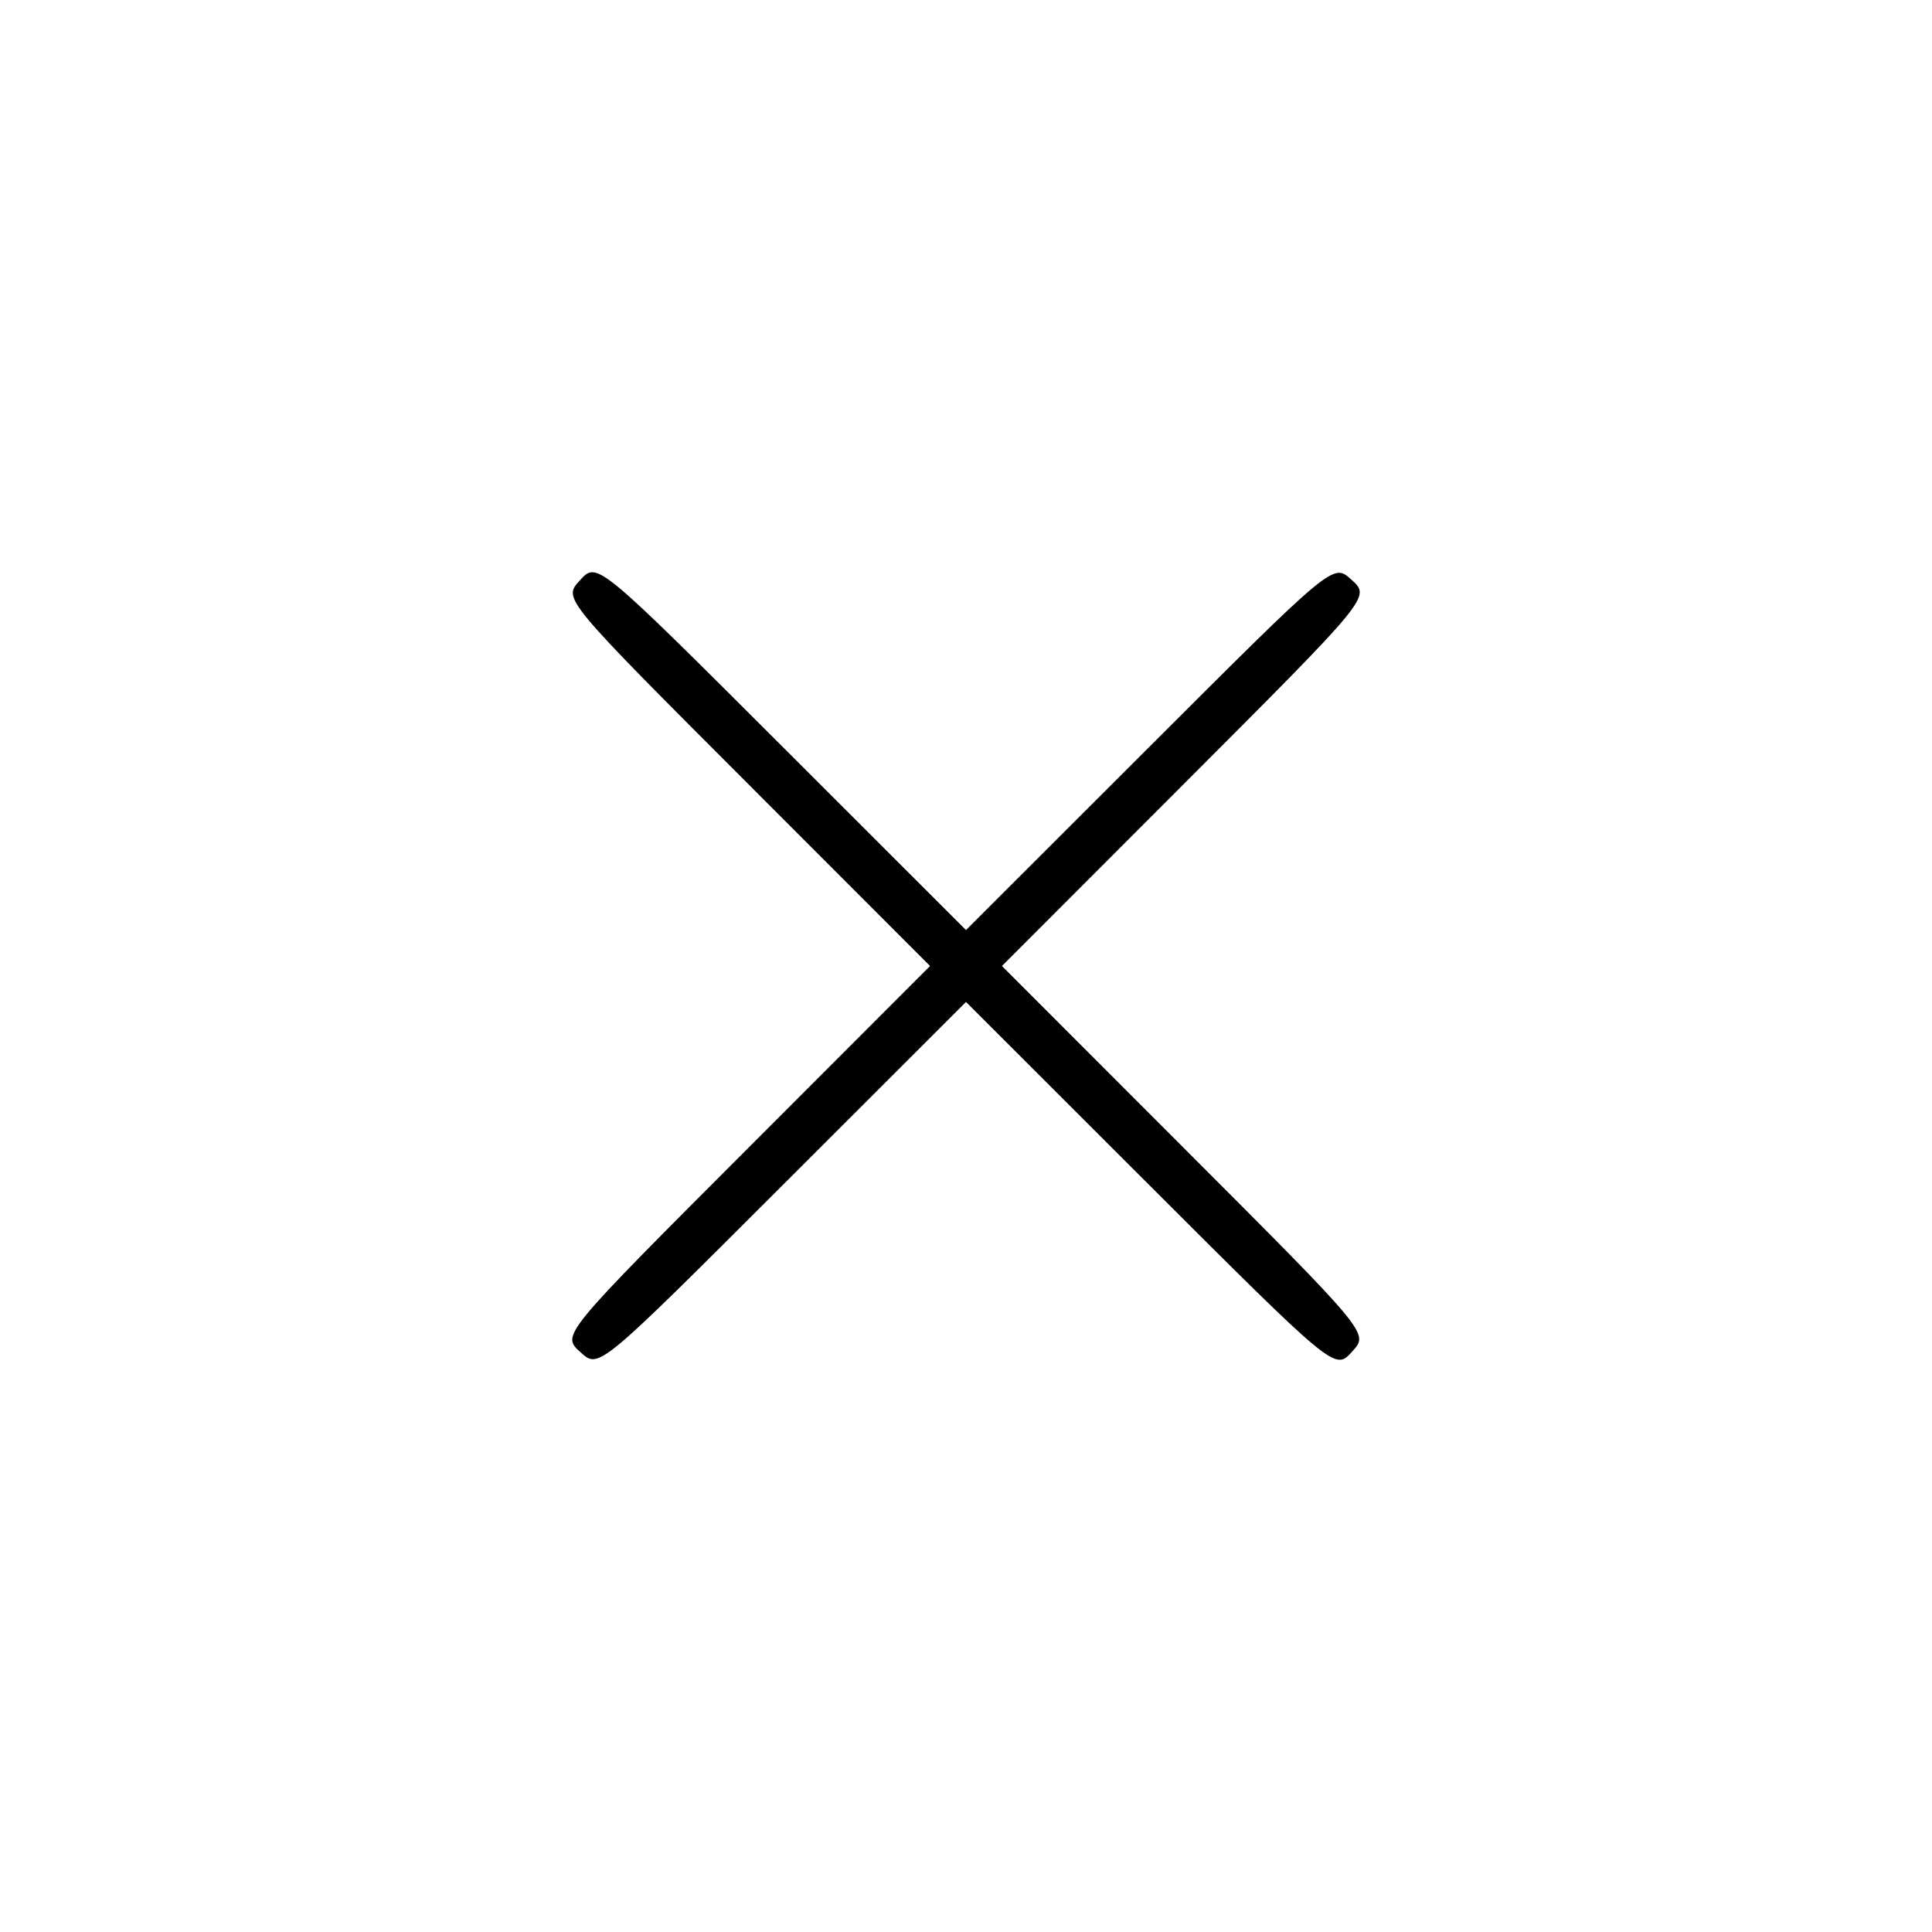
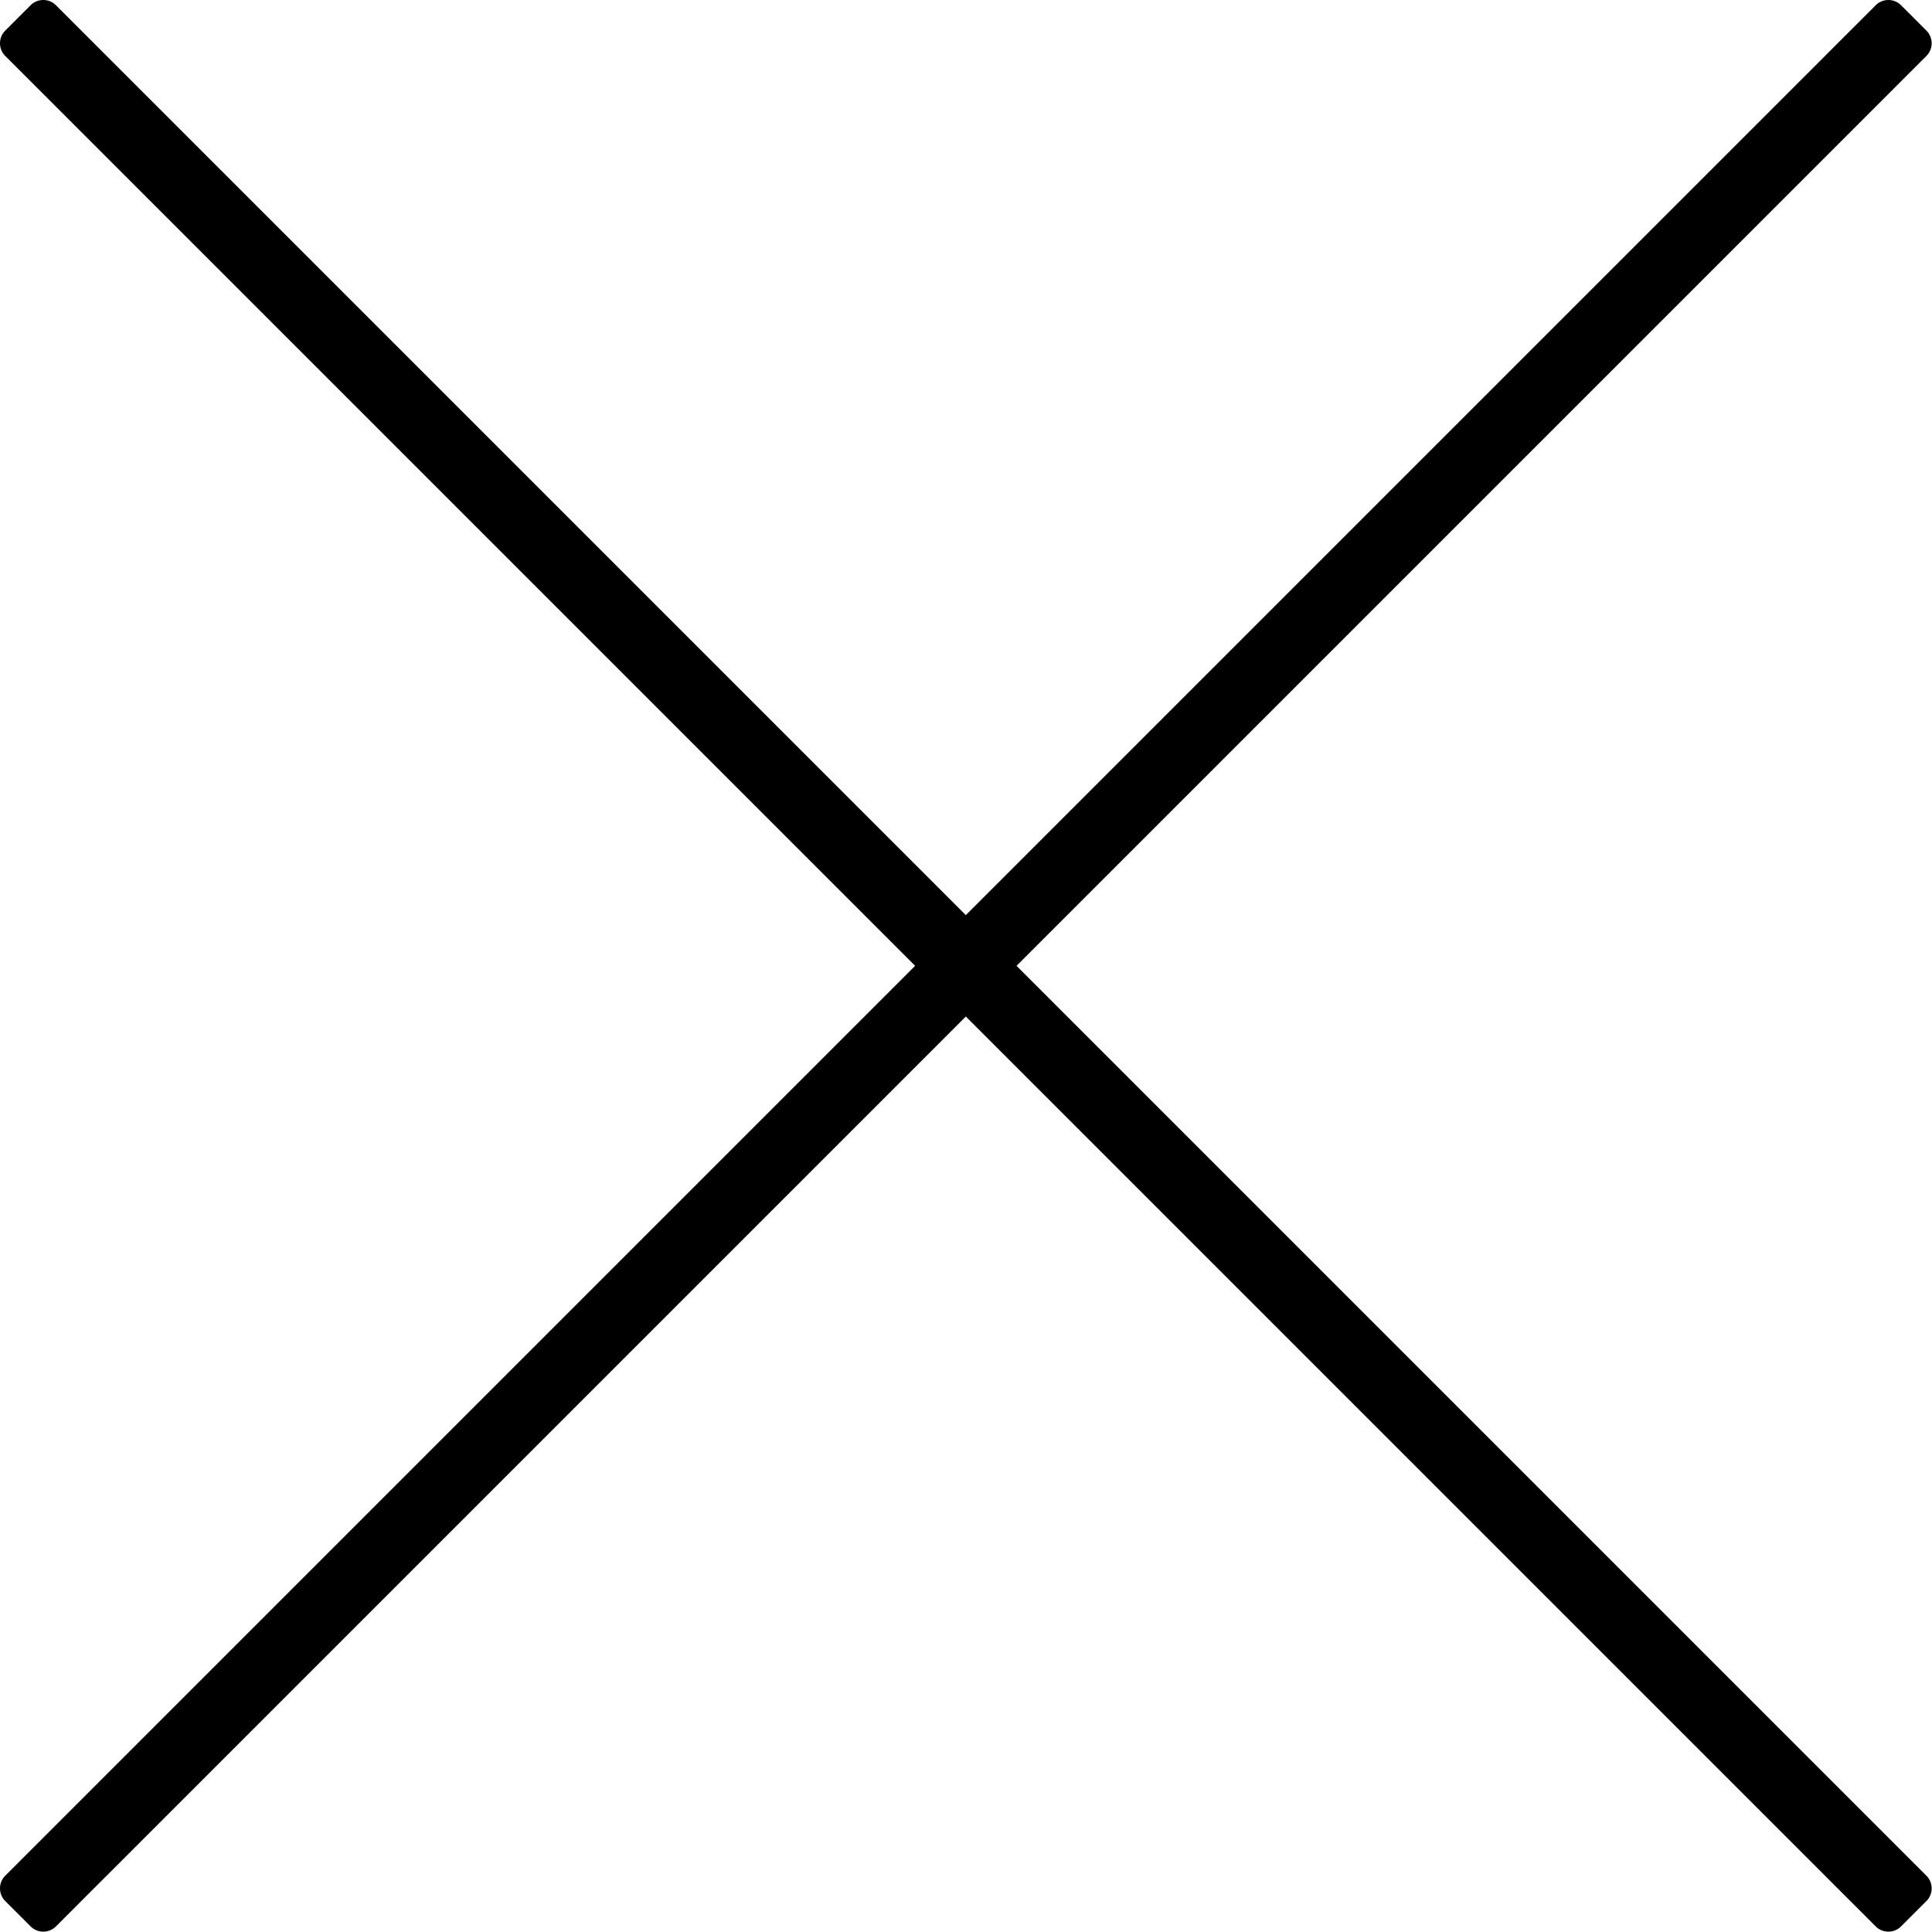
- <svg xmlns="http://www.w3.org/2000/svg" id="svg" width="400" height="400" viewBox="0, 0, 400,400">
-   <g id="svgg">
-     <path id="path0" d="M120.043 120.179 C 116.572 124.014,116.280 123.661,155.653 163.067 L 192.556 200.000 155.653 236.933 C 116.059 276.560,116.215 276.370,120.179 279.957 C 124.014 283.428,123.661 283.720,163.067 244.347 L 200.000 207.444 236.933 244.347 C 276.560 283.941,276.370 283.785,279.957 279.821 C 283.428 275.986,283.720 276.339,244.347 236.933 L 207.444 200.000 244.347 163.067 C 283.941 123.440,283.785 123.630,279.821 120.043 C 275.986 116.572,276.339 116.280,236.933 155.653 L 200.000 192.556 163.067 155.653 C 123.440 116.059,123.630 116.215,120.043 120.179 " stroke="none" fill="#000000" fill-rule="evenodd" />
+ <svg xmlns="http://www.w3.org/2000/svg" width="100%" height="100%" viewBox="0 0 3826 3826" version="1.1" xml:space="preserve" style="fill-rule:evenodd;clip-rule:evenodd;stroke-linejoin:round;stroke-miterlimit:2;">
+   <g id="close">
+     <path d="M3739.82,0.001l0.213,0.002l0.213,0.003l0.213,0.004l0.213,0.006l0.213,0.007l0.212,0.008l0.213,0.01l0.213,0.01l0.213,0.012l0.212,0.014l0.213,0.014l0.212,0.016l0.213,0.017l0.212,0.019l0.212,0.019l0.212,0.021l0.212,0.022l0.212,0.024l0.212,0.025l0.212,0.026l0.211,0.027l0.212,0.028l0.211,0.03l0.211,0.031l0.211,0.033l0.211,0.033l0.21,0.035l0.211,0.036l0.21,0.038l0.21,0.038l0.21,0.04l0.21,0.042l0.209,0.042l0.21,0.044l0.209,0.045l0.209,0.046l0.208,0.048l0.209,0.049l0.208,0.05l0.208,0.051l0.207,0.053l0.208,0.053l0.207,0.056l0.207,0.056l0.206,0.058l0.206,0.059l0.206,0.06l0.206,0.062l0.205,0.062l0.206,0.064l0.204,0.066l0.205,0.066l0.204,0.068l0.204,0.069l0.203,0.071l0.203,0.071l0.203,0.073l0.202,0.074l0.202,0.076l0.202,0.077l0.201,0.078l0.201,0.079l0.201,0.08l0.2,0.082l0.2,0.083l0.199,0.085l0.199,0.085l0.198,0.087l0.198,0.088l0.198,0.09l0.197,0.09l0.197,0.092l0.196,0.093l0.196,0.095l0.195,0.096l0.195,0.097l0.194,0.098l0.194,0.1l0.194,0.1l0.193,0.102l0.192,0.104l0.192,0.104l0.191,0.106l0.191,0.108l0.191,0.108l0.19,0.11l0.189,0.111l0.189,0.112l0.188,0.113l0.188,0.115l0.187,0.116l0.186,0.118l0.186,0.118l0.185,0.12l0.185,0.121l0.184,0.122l0.184,0.124l0.183,0.125l0.182,0.126l0.182,0.128l0.181,0.128l0.181,0.13l0.18,0.132l0.179,0.132l0.178,0.134l0.178,0.135l0.178,0.136l0.176,0.138l0.176,0.139l0.175,0.14l0.175,0.141l0.174,0.143l0.173,0.144l0.172,0.145l0.172,0.147l0.171,0.148l0.17,0.149l0.17,0.15l0.169,0.151l0.168,0.153l0.167,0.154l0.167,0.156l0.166,0.156l0.165,0.158l0.164,0.159l0.164,0.161l0.162,0.161l50.199,50.199l0.161,0.163l0.161,0.163l0.159,0.165l0.158,0.165l0.157,0.165l0.155,0.167l0.154,0.167l0.153,0.168l0.151,0.169l0.151,0.17l0.149,0.17l0.147,0.171l0.147,0.172l0.145,0.172l0.144,0.174l0.143,0.173l0.141,0.175l0.14,0.175l0.139,0.176l0.138,0.177l0.136,0.177l0.135,0.178l0.134,0.178l0.133,0.18l0.131,0.179l0.13,0.181l0.129,0.181l0.127,0.182l0.126,0.182l0.125,0.183l0.124,0.184l0.122,0.184l0.121,0.185l0.12,0.185l0.119,0.186l0.117,0.187l0.116,0.187l0.115,0.187l0.113,0.189l0.113,0.188l0.111,0.19l0.109,0.189l0.109,0.191l0.107,0.191l0.106,0.191l0.104,0.192l0.104,0.193l0.102,0.192l0.101,0.194l0.099,0.194l0.099,0.194l0.097,0.195l0.095,0.195l0.095,0.196l0.093,0.197l0.092,0.196l0.091,0.197l0.089,0.198l0.088,0.198l0.087,0.199l0.086,0.198l0.084,0.2l0.083,0.199l0.082,0.201l0.08,0.2l0.08,0.201l0.078,0.201l0.076,0.202l0.076,0.202l0.074,0.202l0.073,0.203l0.072,0.203l0.07,0.204l0.069,0.203l0.068,0.204l0.067,0.205l0.065,0.205l0.064,0.205l0.063,0.205l0.061,0.206l0.06,0.206l0.059,0.206l0.058,0.207l0.057,0.207l0.055,0.207l0.054,0.207l0.052,0.208l0.052,0.208l0.05,0.208l0.049,0.208l0.047,0.209l0.046,0.209l0.045,0.209l0.044,0.209l0.043,0.209l0.041,0.21l0.04,0.21l0.039,0.21l0.037,0.21l0.036,0.211l0.035,0.21l0.034,0.211l0.032,0.211l0.031,0.211l0.03,0.212l0.028,0.211l0.028,0.212l0.026,0.211l0.024,0.212l0.024,0.212l0.022,0.212l0.021,0.212l0.02,0.212l0.018,0.213l0.017,0.212l0.016,0.212l0.015,0.213l0.013,0.213l0.012,0.212l0.011,0.213l0.009,0.213l0.008,0.213l0.007,0.213l0.006,0.212l0.005,0.213l0.003,0.213l0.002,0.213l0,0.213l0,0.213l-0.002,0.213l-0.003,0.213l-0.005,0.213l-0.006,0.213l-0.007,0.213l-0.008,0.213l-0.009,0.212l-0.011,0.213l-0.012,0.213l-0.013,0.212l-0.015,0.213l-0.016,0.212l-0.017,0.213l-0.018,0.212l-0.02,0.212l-0.021,0.213l-0.022,0.212l-0.024,0.211l-0.024,0.212l-0.026,0.212l-0.028,0.211l-0.028,0.212l-0.03,0.211l-0.031,0.211l-0.032,0.211l-0.034,0.211l-0.035,0.211l-0.036,0.21l-0.037,0.21l-0.039,0.21l-0.04,0.21l-0.041,0.21l-0.043,0.21l-0.044,0.209l-0.045,0.209l-0.046,0.209l-0.047,0.208l-0.049,0.209l-0.05,0.208l-0.052,0.208l-0.052,0.207l-0.054,0.208l-0.055,0.207l-0.057,0.207l-0.058,0.206l-0.059,0.207l-0.06,0.206l-0.061,0.205l-0.063,0.206l-0.064,0.205l-0.065,0.205l-0.067,0.204l-0.068,0.204l-0.069,0.204l-0.07,0.203l-0.072,0.203l-0.073,0.203l-0.074,0.203l-0.076,0.202l-0.076,0.201l-0.078,0.201l-0.08,0.201l-0.08,0.201l-0.082,0.2l-0.083,0.2l-0.084,0.199l-0.086,0.199l-0.087,0.198l-0.088,0.198l-0.089,0.198l-0.091,0.197l-0.092,0.197l-0.093,0.196l-0.095,0.196l-0.095,0.195l-0.097,0.195l-0.099,0.195l-0.099,0.194l-0.101,0.193l-0.102,0.193l-0.104,0.192l-0.104,0.192l-0.106,0.192l-0.107,0.191l-0.109,0.19l-0.109,0.19l-0.111,0.189l-0.113,0.189l-0.113,0.188l-0.115,0.188l-0.116,0.187l-0.117,0.186l-0.119,0.186l-0.12,0.186l-0.121,0.184l-0.122,0.185l-0.124,0.183l-0.125,0.183l-0.126,0.183l-0.127,0.181l-0.129,0.181l-0.13,0.181l-0.131,0.18l-0.133,0.179l-0.134,0.179l-0.135,0.178l-0.136,0.177l-0.138,0.176l-0.139,0.176l-0.14,0.176l-0.141,0.174l-0.143,0.174l-0.144,0.173l-0.145,0.173l-0.147,0.171l-0.147,0.171l-0.149,0.171l-0.151,0.169l-0.151,0.169l-0.153,0.168l-0.154,0.167l-0.155,0.167l-0.157,0.166l-0.158,0.165l-0.159,0.164l-0.161,0.164l-0.161,0.162l-3704.12,3704.12l-0.162,0.161l-0.164,0.161l-0.164,0.159l-0.165,0.158l-0.166,0.157l-0.167,0.155l-0.167,0.154l-0.168,0.153l-0.169,0.151l-0.169,0.151l-0.171,0.149l-0.171,0.147l-0.171,0.147l-0.173,0.145l-0.173,0.144l-0.174,0.143l-0.174,0.141l-0.176,0.14l-0.176,0.139l-0.176,0.138l-0.177,0.136l-0.178,0.135l-0.179,0.134l-0.179,0.133l-0.18,0.131l-0.181,0.13l-0.181,0.129l-0.181,0.127l-0.183,0.126l-0.183,0.125l-0.183,0.124l-0.185,0.122l-0.184,0.121l-0.186,0.12l-0.186,0.119l-0.186,0.117l-0.187,0.116l-0.188,0.115l-0.188,0.113l-0.189,0.113l-0.189,0.111l-0.19,0.109l-0.19,0.109l-0.191,0.107l-0.192,0.106l-0.192,0.104l-0.192,0.104l-0.193,0.102l-0.193,0.101l-0.194,0.099l-0.195,0.099l-0.195,0.097l-0.195,0.095l-0.196,0.095l-0.196,0.093l-0.197,0.092l-0.197,0.091l-0.198,0.089l-0.198,0.088l-0.198,0.087l-0.199,0.086l-0.199,0.084l-0.2,0.083l-0.2,0.082l-0.201,0.08l-0.201,0.08l-0.201,0.078l-0.201,0.076l-0.202,0.076l-0.203,0.074l-0.203,0.073l-0.203,0.072l-0.203,0.07l-0.204,0.069l-0.204,0.068l-0.204,0.067l-0.205,0.065l-0.205,0.064l-0.206,0.063l-0.205,0.061l-0.206,0.06l-0.207,0.059l-0.206,0.058l-0.207,0.057l-0.207,0.055l-0.208,0.054l-0.207,0.052l-0.208,0.052l-0.208,0.05l-0.209,0.049l-0.208,0.047l-0.209,0.046l-0.209,0.045l-0.209,0.044l-0.21,0.043l-0.21,0.041l-0.21,0.04l-0.21,0.039l-0.21,0.037l-0.21,0.036l-0.211,0.035l-0.211,0.034l-0.211,0.032l-0.211,0.031l-0.211,0.03l-0.212,0.028l-0.211,0.028l-0.212,0.026l-0.212,0.024l-0.211,0.024l-0.212,0.022l-0.213,0.021l-0.212,0.02l-0.212,0.018l-0.213,0.017l-0.212,0.016l-0.213,0.015l-0.212,0.013l-0.213,0.012l-0.213,0.011l-0.212,0.009l-0.213,0.008l-0.213,0.007l-0.213,0.006l-0.213,0.005l-0.213,0.003l-0.213,0.002l-0.213,0l-0.213,0l-0.213,-0.002l-0.213,-0.003l-0.213,-0.005l-0.212,-0.006l-0.213,-0.007l-0.213,-0.008l-0.213,-0.009l-0.213,-0.011l-0.212,-0.012l-0.213,-0.013l-0.213,-0.015l-0.212,-0.016l-0.212,-0.017l-0.213,-0.018l-0.212,-0.02l-0.212,-0.021l-0.212,-0.022l-0.212,-0.024l-0.212,-0.024l-0.211,-0.026l-0.212,-0.028l-0.211,-0.028l-0.212,-0.03l-0.211,-0.031l-0.211,-0.032l-0.211,-0.034l-0.21,-0.035l-0.211,-0.036l-0.21,-0.037l-0.21,-0.039l-0.21,-0.04l-0.21,-0.041l-0.209,-0.043l-0.209,-0.044l-0.209,-0.045l-0.209,-0.046l-0.209,-0.047l-0.208,-0.049l-0.208,-0.05l-0.208,-0.052l-0.208,-0.052l-0.207,-0.054l-0.207,-0.055l-0.207,-0.057l-0.207,-0.058l-0.206,-0.059l-0.206,-0.06l-0.206,-0.061l-0.205,-0.063l-0.205,-0.064l-0.205,-0.065l-0.205,-0.067l-0.204,-0.068l-0.203,-0.069l-0.204,-0.07l-0.203,-0.072l-0.203,-0.073l-0.202,-0.074l-0.202,-0.076l-0.202,-0.076l-0.201,-0.078l-0.201,-0.08l-0.2,-0.08l-0.201,-0.082l-0.199,-0.083l-0.2,-0.084l-0.198,-0.086l-0.199,-0.087l-0.198,-0.088l-0.198,-0.089l-0.197,-0.091l-0.196,-0.092l-0.197,-0.093l-0.196,-0.095l-0.195,-0.095l-0.195,-0.097l-0.194,-0.099l-0.194,-0.099l-0.194,-0.101l-0.192,-0.102l-0.193,-0.104l-0.192,-0.104l-0.191,-0.106l-0.191,-0.107l-0.191,-0.109l-0.189,-0.109l-0.19,-0.111l-0.188,-0.113l-0.189,-0.113l-0.187,-0.115l-0.187,-0.116l-0.187,-0.117l-0.186,-0.119l-0.185,-0.12l-0.185,-0.121l-0.184,-0.122l-0.184,-0.124l-0.183,-0.125l-0.182,-0.126l-0.182,-0.127l-0.181,-0.129l-0.181,-0.13l-0.179,-0.131l-0.18,-0.133l-0.178,-0.134l-0.178,-0.135l-0.177,-0.136l-0.177,-0.138l-0.176,-0.139l-0.175,-0.14l-0.175,-0.141l-0.173,-0.143l-0.174,-0.144l-0.172,-0.145l-0.172,-0.147l-0.171,-0.147l-0.17,-0.149l-0.17,-0.151l-0.169,-0.151l-0.168,-0.153l-0.167,-0.154l-0.167,-0.155l-0.165,-0.157l-0.165,-0.158l-0.165,-0.159l-0.163,-0.161l-0.163,-0.161l-50.199,-50.199l-0.161,-0.162l-0.161,-0.164l-0.159,-0.164l-0.158,-0.165l-0.156,-0.166l-0.156,-0.167l-0.154,-0.167l-0.153,-0.168l-0.151,-0.169l-0.15,-0.17l-0.149,-0.17l-0.148,-0.171l-0.147,-0.172l-0.145,-0.172l-0.144,-0.173l-0.143,-0.174l-0.141,-0.175l-0.14,-0.175l-0.139,-0.176l-0.138,-0.176l-0.136,-0.178l-0.135,-0.178l-0.134,-0.178l-0.132,-0.179l-0.132,-0.18l-0.13,-0.181l-0.128,-0.181l-0.128,-0.182l-0.126,-0.182l-0.125,-0.183l-0.124,-0.184l-0.122,-0.184l-0.121,-0.185l-0.12,-0.185l-0.118,-0.186l-0.118,-0.186l-0.116,-0.187l-0.115,-0.188l-0.113,-0.188l-0.112,-0.189l-0.111,-0.189l-0.11,-0.19l-0.108,-0.191l-0.108,-0.191l-0.106,-0.191l-0.104,-0.192l-0.104,-0.192l-0.102,-0.193l-0.1,-0.194l-0.1,-0.194l-0.098,-0.194l-0.097,-0.195l-0.096,-0.195l-0.095,-0.196l-0.093,-0.196l-0.092,-0.197l-0.09,-0.197l-0.09,-0.198l-0.088,-0.198l-0.087,-0.198l-0.085,-0.199l-0.085,-0.199l-0.083,-0.2l-0.082,-0.2l-0.08,-0.201l-0.079,-0.201l-0.078,-0.201l-0.077,-0.202l-0.076,-0.202l-0.074,-0.202l-0.073,-0.203l-0.071,-0.203l-0.071,-0.203l-0.069,-0.204l-0.068,-0.204l-0.066,-0.205l-0.066,-0.204l-0.064,-0.206l-0.062,-0.205l-0.062,-0.206l-0.06,-0.206l-0.059,-0.206l-0.058,-0.206l-0.056,-0.207l-0.056,-0.207l-0.053,-0.208l-0.053,-0.207l-0.051,-0.208l-0.05,-0.208l-0.049,-0.209l-0.048,-0.208l-0.046,-0.209l-0.045,-0.209l-0.044,-0.21l-0.042,-0.209l-0.042,-0.21l-0.04,-0.21l-0.038,-0.21l-0.038,-0.21l-0.036,-0.211l-0.035,-0.21l-0.033,-0.211l-0.033,-0.211l-0.031,-0.211l-0.03,-0.211l-0.028,-0.212l-0.027,-0.211l-0.026,-0.212l-0.025,-0.212l-0.024,-0.212l-0.022,-0.212l-0.021,-0.212l-0.019,-0.212l-0.019,-0.212l-0.017,-0.213l-0.016,-0.212l-0.014,-0.213l-0.014,-0.212l-0.012,-0.213l-0.01,-0.213l-0.01,-0.213l-0.008,-0.212l-0.007,-0.213l-0.006,-0.213l-0.004,-0.213l-0.003,-0.213l-0.002,-0.213l-0.001,-0.213l0.001,-0.213l0.002,-0.213l0.003,-0.213l0.004,-0.213l0.006,-0.213l0.007,-0.213l0.008,-0.212l0.01,-0.213l0.01,-0.213l0.012,-0.213l0.014,-0.212l0.014,-0.213l0.016,-0.212l0.017,-0.213l0.019,-0.212l0.019,-0.212l0.021,-0.212l0.022,-0.212l0.024,-0.212l0.025,-0.212l0.026,-0.212l0.027,-0.211l0.028,-0.212l0.03,-0.211l0.031,-0.211l0.033,-0.211l0.033,-0.211l0.035,-0.21l0.036,-0.211l0.038,-0.21l0.038,-0.21l0.04,-0.21l0.042,-0.21l0.042,-0.209l0.044,-0.21l0.045,-0.209l0.046,-0.208l0.048,-0.209l0.049,-0.208l0.05,-0.209l0.051,-0.207l0.053,-0.208l0.053,-0.208l0.056,-0.207l0.056,-0.206l0.058,-0.207l0.059,-0.206l0.06,-0.206l0.062,-0.206l0.062,-0.205l0.064,-0.205l0.066,-0.205l0.066,-0.205l0.068,-0.204l0.069,-0.204l0.071,-0.203l0.071,-0.203l0.073,-0.203l0.074,-0.202l0.076,-0.202l0.077,-0.202l0.078,-0.201l0.079,-0.201l0.08,-0.201l0.082,-0.2l0.083,-0.199l0.085,-0.2l0.085,-0.199l0.087,-0.198l0.088,-0.198l0.09,-0.198l0.09,-0.197l0.092,-0.197l0.093,-0.196l0.095,-0.196l0.096,-0.195l0.097,-0.195l0.098,-0.194l0.1,-0.194l0.1,-0.194l0.102,-0.193l0.104,-0.192l0.104,-0.192l0.106,-0.191l0.108,-0.191l0.108,-0.191l0.11,-0.19l0.111,-0.189l0.112,-0.189l0.113,-0.188l0.115,-0.187l0.116,-0.188l0.118,-0.186l0.118,-0.186l0.12,-0.185l0.121,-0.185l0.122,-0.184l0.124,-0.184l0.125,-0.183l0.126,-0.182l0.128,-0.182l0.128,-0.181l0.13,-0.181l0.132,-0.18l0.132,-0.179l0.134,-0.178l0.135,-0.178l0.136,-0.178l0.138,-0.176l0.139,-0.176l0.14,-0.175l0.141,-0.175l0.143,-0.174l0.144,-0.173l0.145,-0.172l0.147,-0.172l0.148,-0.171l0.149,-0.17l0.15,-0.17l0.151,-0.169l0.153,-0.168l0.154,-0.167l0.156,-0.167l0.156,-0.166l0.158,-0.165l0.159,-0.164l0.161,-0.163l0.161,-0.163l3704.12,-3704.12l0.163,-0.161l0.163,-0.161l0.164,-0.159l0.165,-0.158l0.166,-0.156l0.167,-0.156l0.167,-0.154l0.168,-0.153l0.169,-0.151l0.17,-0.15l0.17,-0.149l0.171,-0.148l0.172,-0.147l0.172,-0.145l0.173,-0.144l0.174,-0.143l0.175,-0.141l0.175,-0.14l0.176,-0.139l0.176,-0.138l0.178,-0.136l0.178,-0.135l0.178,-0.134l0.179,-0.132l0.18,-0.132l0.181,-0.13l0.181,-0.128l0.182,-0.128l0.182,-0.126l0.183,-0.125l0.184,-0.124l0.184,-0.122l0.185,-0.121l0.185,-0.12l0.186,-0.118l0.186,-0.118l0.188,-0.116l0.187,-0.115l0.188,-0.113l0.189,-0.112l0.189,-0.111l0.19,-0.11l0.191,-0.108l0.191,-0.108l0.191,-0.106l0.192,-0.104l0.192,-0.104l0.193,-0.102l0.194,-0.1l0.194,-0.1l0.194,-0.098l0.195,-0.097l0.195,-0.096l0.196,-0.095l0.196,-0.093l0.197,-0.092l0.197,-0.09l0.198,-0.09l0.198,-0.088l0.198,-0.087l0.199,-0.085l0.2,-0.085l0.199,-0.083l0.2,-0.082l0.201,-0.08l0.201,-0.079l0.201,-0.078l0.202,-0.077l0.202,-0.076l0.202,-0.074l0.203,-0.073l0.203,-0.071l0.203,-0.071l0.204,-0.069l0.204,-0.068l0.205,-0.066l0.205,-0.066l0.205,-0.064l0.205,-0.062l0.206,-0.062l0.206,-0.06l0.206,-0.059l0.207,-0.058l0.206,-0.056l0.207,-0.056l0.208,-0.053l0.208,-0.053l0.207,-0.051l0.209,-0.05l0.208,-0.049l0.209,-0.048l0.208,-0.046l0.209,-0.045l0.21,-0.044l0.209,-0.042l0.21,-0.042l0.21,-0.04l0.21,-0.038l0.21,-0.038l0.211,-0.036l0.21,-0.035l0.211,-0.033l0.211,-0.033l0.211,-0.031l0.211,-0.03l0.212,-0.028l0.211,-0.027l0.212,-0.026l0.212,-0.025l0.212,-0.024l0.212,-0.022l0.212,-0.021l0.212,-0.019l0.212,-0.019l0.213,-0.017l0.212,-0.016l0.213,-0.014l0.212,-0.014l0.213,-0.012l0.213,-0.01l0.213,-0.01l0.212,-0.008l0.213,-0.007l0.213,-0.006l0.213,-0.004l0.213,-0.003l0.213,-0.002l0.213,-0.001l0.213,0.001Z" />
+     <path d="M85.9,0.001l0.213,0.002l0.213,0.003l0.213,0.004l0.213,0.006l0.213,0.007l0.213,0.008l0.212,0.01l0.213,0.01l0.213,0.012l0.212,0.014l0.213,0.014l0.212,0.016l0.213,0.017l0.212,0.019l0.212,0.019l0.213,0.021l0.212,0.022l0.211,0.024l0.212,0.025l0.212,0.026l0.211,0.027l0.212,0.028l0.211,0.03l0.211,0.031l0.211,0.033l0.211,0.033l0.211,0.035l0.21,0.036l0.21,0.038l0.21,0.038l0.21,0.04l0.21,0.042l0.21,0.042l0.209,0.044l0.209,0.045l0.209,0.046l0.208,0.048l0.209,0.049l0.208,0.05l0.208,0.051l0.207,0.053l0.208,0.053l0.207,0.056l0.207,0.056l0.206,0.058l0.207,0.059l0.206,0.06l0.205,0.062l0.206,0.062l0.205,0.064l0.205,0.066l0.204,0.066l0.204,0.068l0.204,0.069l0.203,0.071l0.203,0.071l0.203,0.073l0.203,0.074l0.202,0.076l0.201,0.077l0.201,0.078l0.201,0.079l0.201,0.08l0.2,0.082l0.2,0.083l0.199,0.085l0.199,0.085l0.198,0.087l0.198,0.088l0.198,0.09l0.197,0.09l0.197,0.092l0.196,0.093l0.196,0.095l0.195,0.096l0.195,0.097l0.195,0.098l0.194,0.1l0.193,0.1l0.193,0.102l0.192,0.104l0.192,0.104l0.192,0.106l0.191,0.108l0.19,0.108l0.19,0.11l0.189,0.111l0.189,0.112l0.188,0.113l0.188,0.115l0.187,0.116l0.186,0.118l0.186,0.118l0.186,0.12l0.184,0.121l0.185,0.122l0.183,0.124l0.183,0.125l0.183,0.126l0.181,0.128l0.181,0.128l0.181,0.13l0.18,0.132l0.179,0.132l0.179,0.134l0.178,0.135l0.177,0.136l0.176,0.138l0.176,0.139l0.176,0.14l0.174,0.141l0.174,0.143l0.173,0.144l0.173,0.145l0.171,0.147l0.171,0.148l0.171,0.149l0.169,0.15l0.169,0.151l0.168,0.153l0.167,0.154l0.167,0.156l0.166,0.156l0.165,0.158l0.164,0.159l0.164,0.161l0.162,0.161l3704.12,3704.12l0.161,0.163l0.161,0.163l0.159,0.164l0.158,0.165l0.157,0.166l0.155,0.167l0.154,0.167l0.153,0.168l0.151,0.169l0.151,0.17l0.149,0.17l0.147,0.171l0.147,0.172l0.145,0.172l0.144,0.173l0.143,0.174l0.141,0.175l0.14,0.175l0.139,0.176l0.138,0.176l0.136,0.178l0.135,0.178l0.134,0.178l0.133,0.179l0.131,0.18l0.13,0.181l0.129,0.181l0.127,0.182l0.126,0.182l0.125,0.183l0.124,0.184l0.122,0.184l0.121,0.185l0.12,0.185l0.119,0.186l0.117,0.186l0.116,0.188l0.115,0.187l0.113,0.188l0.113,0.189l0.111,0.189l0.109,0.19l0.109,0.191l0.107,0.191l0.106,0.191l0.104,0.192l0.104,0.192l0.102,0.193l0.101,0.194l0.099,0.194l0.099,0.194l0.097,0.195l0.095,0.195l0.095,0.196l0.093,0.196l0.092,0.197l0.091,0.197l0.089,0.198l0.088,0.198l0.087,0.198l0.086,0.199l0.084,0.2l0.083,0.199l0.082,0.2l0.08,0.201l0.08,0.201l0.078,0.201l0.076,0.202l0.076,0.202l0.074,0.202l0.073,0.203l0.072,0.203l0.07,0.203l0.069,0.204l0.068,0.204l0.067,0.205l0.065,0.205l0.064,0.205l0.063,0.205l0.061,0.206l0.06,0.206l0.059,0.206l0.058,0.207l0.057,0.206l0.055,0.207l0.054,0.208l0.052,0.208l0.052,0.207l0.05,0.209l0.049,0.208l0.047,0.209l0.046,0.208l0.045,0.209l0.044,0.21l0.043,0.209l0.041,0.21l0.04,0.21l0.039,0.21l0.037,0.21l0.036,0.211l0.035,0.21l0.034,0.211l0.032,0.211l0.031,0.211l0.03,0.211l0.028,0.212l0.028,0.211l0.026,0.212l0.024,0.212l0.024,0.212l0.022,0.212l0.021,0.212l0.02,0.212l0.018,0.212l0.017,0.213l0.016,0.212l0.015,0.213l0.013,0.212l0.012,0.213l0.011,0.213l0.009,0.213l0.008,0.212l0.007,0.213l0.006,0.213l0.005,0.213l0.003,0.213l0.002,0.213l0,0.213l0,0.213l-0.002,0.213l-0.003,0.213l-0.005,0.213l-0.006,0.213l-0.007,0.213l-0.008,0.212l-0.009,0.213l-0.011,0.213l-0.012,0.213l-0.013,0.212l-0.015,0.213l-0.016,0.212l-0.017,0.213l-0.018,0.212l-0.02,0.212l-0.021,0.212l-0.022,0.212l-0.024,0.212l-0.024,0.212l-0.026,0.212l-0.028,0.211l-0.028,0.212l-0.03,0.211l-0.031,0.211l-0.032,0.211l-0.034,0.211l-0.035,0.21l-0.036,0.211l-0.037,0.21l-0.039,0.21l-0.04,0.21l-0.041,0.21l-0.043,0.209l-0.044,0.21l-0.045,0.209l-0.046,0.209l-0.047,0.208l-0.049,0.209l-0.05,0.208l-0.052,0.208l-0.052,0.207l-0.054,0.208l-0.055,0.207l-0.057,0.207l-0.058,0.206l-0.059,0.206l-0.06,0.206l-0.061,0.206l-0.063,0.205l-0.064,0.206l-0.065,0.204l-0.067,0.205l-0.068,0.204l-0.069,0.204l-0.07,0.203l-0.072,0.203l-0.073,0.203l-0.074,0.202l-0.076,0.202l-0.076,0.202l-0.078,0.201l-0.08,0.201l-0.08,0.201l-0.082,0.2l-0.083,0.2l-0.084,0.199l-0.086,0.199l-0.087,0.198l-0.088,0.198l-0.089,0.198l-0.091,0.197l-0.092,0.197l-0.093,0.196l-0.095,0.196l-0.095,0.195l-0.097,0.195l-0.099,0.194l-0.099,0.194l-0.101,0.194l-0.102,0.193l-0.104,0.192l-0.104,0.192l-0.106,0.191l-0.107,0.191l-0.109,0.191l-0.109,0.19l-0.111,0.189l-0.113,0.189l-0.113,0.188l-0.115,0.188l-0.116,0.187l-0.117,0.186l-0.119,0.186l-0.12,0.185l-0.121,0.185l-0.122,0.184l-0.124,0.184l-0.125,0.183l-0.126,0.182l-0.127,0.182l-0.129,0.181l-0.13,0.181l-0.131,0.18l-0.133,0.179l-0.134,0.178l-0.135,0.178l-0.136,0.178l-0.138,0.176l-0.139,0.176l-0.14,0.175l-0.141,0.175l-0.143,0.174l-0.144,0.173l-0.145,0.172l-0.147,0.172l-0.147,0.171l-0.149,0.17l-0.151,0.17l-0.151,0.169l-0.153,0.168l-0.154,0.167l-0.155,0.167l-0.157,0.166l-0.158,0.165l-0.159,0.164l-0.161,0.164l-0.161,0.162l-50.199,50.199l-0.162,0.161l-0.164,0.161l-0.164,0.159l-0.165,0.158l-0.166,0.157l-0.167,0.155l-0.167,0.154l-0.168,0.153l-0.169,0.151l-0.17,0.151l-0.17,0.149l-0.171,0.147l-0.172,0.147l-0.172,0.145l-0.173,0.144l-0.174,0.143l-0.175,0.141l-0.175,0.14l-0.176,0.139l-0.176,0.138l-0.178,0.136l-0.178,0.135l-0.178,0.134l-0.179,0.133l-0.18,0.131l-0.181,0.13l-0.181,0.129l-0.182,0.127l-0.182,0.126l-0.183,0.125l-0.184,0.124l-0.184,0.122l-0.185,0.121l-0.185,0.12l-0.186,0.119l-0.186,0.117l-0.187,0.116l-0.188,0.115l-0.188,0.113l-0.189,0.113l-0.189,0.111l-0.19,0.109l-0.191,0.109l-0.191,0.107l-0.191,0.106l-0.192,0.104l-0.192,0.104l-0.193,0.102l-0.194,0.101l-0.194,0.099l-0.194,0.099l-0.195,0.097l-0.195,0.095l-0.196,0.095l-0.196,0.093l-0.197,0.092l-0.197,0.091l-0.198,0.089l-0.198,0.088l-0.198,0.087l-0.199,0.086l-0.199,0.084l-0.2,0.083l-0.2,0.082l-0.201,0.08l-0.201,0.08l-0.201,0.078l-0.202,0.076l-0.202,0.076l-0.202,0.074l-0.203,0.073l-0.203,0.072l-0.203,0.07l-0.204,0.069l-0.204,0.068l-0.205,0.067l-0.204,0.065l-0.206,0.064l-0.205,0.063l-0.206,0.061l-0.206,0.06l-0.206,0.059l-0.206,0.058l-0.207,0.057l-0.207,0.055l-0.208,0.054l-0.207,0.052l-0.208,0.052l-0.208,0.05l-0.209,0.049l-0.208,0.047l-0.209,0.046l-0.209,0.045l-0.21,0.044l-0.209,0.043l-0.21,0.041l-0.21,0.04l-0.21,0.039l-0.21,0.037l-0.211,0.036l-0.21,0.035l-0.211,0.034l-0.211,0.032l-0.211,0.031l-0.211,0.03l-0.212,0.028l-0.211,0.028l-0.212,0.026l-0.212,0.024l-0.212,0.024l-0.212,0.022l-0.212,0.021l-0.212,0.02l-0.212,0.018l-0.213,0.017l-0.212,0.016l-0.213,0.015l-0.212,0.013l-0.213,0.012l-0.213,0.011l-0.213,0.009l-0.212,0.008l-0.213,0.007l-0.213,0.006l-0.213,0.005l-0.213,0.003l-0.213,0.002l-0.213,0l-0.213,0l-0.213,-0.002l-0.213,-0.003l-0.213,-0.005l-0.213,-0.006l-0.213,-0.007l-0.212,-0.008l-0.213,-0.009l-0.213,-0.011l-0.213,-0.012l-0.212,-0.013l-0.213,-0.015l-0.212,-0.016l-0.213,-0.017l-0.212,-0.018l-0.212,-0.02l-0.212,-0.021l-0.212,-0.022l-0.212,-0.024l-0.212,-0.024l-0.212,-0.026l-0.211,-0.028l-0.212,-0.028l-0.211,-0.03l-0.211,-0.031l-0.211,-0.032l-0.211,-0.034l-0.21,-0.035l-0.211,-0.036l-0.21,-0.037l-0.21,-0.039l-0.21,-0.04l-0.21,-0.041l-0.209,-0.043l-0.21,-0.044l-0.209,-0.045l-0.208,-0.046l-0.209,-0.047l-0.208,-0.049l-0.209,-0.05l-0.207,-0.052l-0.208,-0.052l-0.208,-0.054l-0.207,-0.055l-0.206,-0.057l-0.207,-0.058l-0.206,-0.059l-0.206,-0.06l-0.206,-0.061l-0.205,-0.063l-0.205,-0.064l-0.205,-0.065l-0.205,-0.067l-0.204,-0.068l-0.204,-0.069l-0.203,-0.07l-0.203,-0.072l-0.203,-0.073l-0.202,-0.074l-0.202,-0.076l-0.202,-0.076l-0.201,-0.078l-0.201,-0.08l-0.201,-0.08l-0.2,-0.082l-0.199,-0.083l-0.2,-0.084l-0.199,-0.086l-0.198,-0.087l-0.198,-0.088l-0.198,-0.089l-0.197,-0.091l-0.197,-0.092l-0.196,-0.093l-0.196,-0.095l-0.195,-0.095l-0.195,-0.097l-0.194,-0.099l-0.194,-0.099l-0.194,-0.101l-0.193,-0.102l-0.192,-0.104l-0.192,-0.104l-0.191,-0.106l-0.191,-0.107l-0.191,-0.109l-0.19,-0.109l-0.189,-0.111l-0.189,-0.113l-0.188,-0.113l-0.187,-0.115l-0.188,-0.116l-0.186,-0.117l-0.186,-0.119l-0.185,-0.12l-0.185,-0.121l-0.184,-0.122l-0.184,-0.124l-0.183,-0.125l-0.182,-0.126l-0.182,-0.127l-0.181,-0.129l-0.181,-0.13l-0.18,-0.131l-0.179,-0.133l-0.178,-0.134l-0.178,-0.135l-0.178,-0.136l-0.176,-0.138l-0.176,-0.139l-0.175,-0.14l-0.175,-0.141l-0.174,-0.143l-0.173,-0.144l-0.172,-0.145l-0.172,-0.147l-0.171,-0.147l-0.17,-0.149l-0.17,-0.151l-0.169,-0.151l-0.168,-0.153l-0.167,-0.154l-0.167,-0.155l-0.166,-0.157l-0.165,-0.158l-0.164,-0.159l-0.163,-0.161l-0.163,-0.161l-3704.12,-3704.12l-0.161,-0.162l-0.161,-0.164l-0.159,-0.164l-0.158,-0.165l-0.156,-0.166l-0.156,-0.167l-0.154,-0.167l-0.153,-0.168l-0.151,-0.169l-0.15,-0.169l-0.149,-0.171l-0.148,-0.171l-0.147,-0.171l-0.145,-0.173l-0.144,-0.173l-0.143,-0.174l-0.141,-0.174l-0.14,-0.176l-0.139,-0.176l-0.138,-0.176l-0.136,-0.177l-0.135,-0.178l-0.134,-0.179l-0.132,-0.179l-0.132,-0.18l-0.13,-0.181l-0.128,-0.181l-0.128,-0.181l-0.126,-0.183l-0.125,-0.183l-0.124,-0.183l-0.122,-0.185l-0.121,-0.184l-0.12,-0.186l-0.118,-0.186l-0.118,-0.186l-0.116,-0.187l-0.115,-0.188l-0.113,-0.188l-0.112,-0.189l-0.111,-0.189l-0.11,-0.19l-0.108,-0.19l-0.108,-0.191l-0.106,-0.192l-0.104,-0.192l-0.104,-0.192l-0.102,-0.193l-0.1,-0.193l-0.1,-0.194l-0.098,-0.195l-0.097,-0.195l-0.096,-0.195l-0.095,-0.196l-0.093,-0.196l-0.092,-0.197l-0.09,-0.197l-0.09,-0.198l-0.088,-0.198l-0.087,-0.198l-0.085,-0.199l-0.085,-0.199l-0.083,-0.2l-0.082,-0.2l-0.08,-0.201l-0.079,-0.201l-0.078,-0.201l-0.077,-0.201l-0.076,-0.202l-0.074,-0.203l-0.073,-0.203l-0.071,-0.203l-0.071,-0.203l-0.069,-0.204l-0.068,-0.204l-0.066,-0.204l-0.066,-0.205l-0.064,-0.205l-0.062,-0.206l-0.062,-0.205l-0.06,-0.206l-0.059,-0.207l-0.058,-0.206l-0.056,-0.207l-0.056,-0.207l-0.053,-0.208l-0.053,-0.207l-0.051,-0.208l-0.05,-0.208l-0.049,-0.209l-0.048,-0.208l-0.046,-0.209l-0.045,-0.209l-0.044,-0.209l-0.042,-0.21l-0.042,-0.21l-0.04,-0.21l-0.038,-0.21l-0.038,-0.21l-0.036,-0.21l-0.035,-0.211l-0.033,-0.211l-0.033,-0.211l-0.031,-0.211l-0.03,-0.211l-0.028,-0.212l-0.027,-0.211l-0.026,-0.212l-0.025,-0.212l-0.024,-0.211l-0.022,-0.212l-0.021,-0.213l-0.019,-0.212l-0.019,-0.212l-0.017,-0.213l-0.016,-0.212l-0.014,-0.213l-0.014,-0.212l-0.012,-0.213l-0.01,-0.213l-0.01,-0.212l-0.008,-0.213l-0.007,-0.213l-0.006,-0.213l-0.004,-0.213l-0.003,-0.213l-0.002,-0.213l-0.001,-0.213l0.001,-0.213l0.002,-0.213l0.003,-0.213l0.004,-0.213l0.006,-0.212l0.007,-0.213l0.008,-0.213l0.01,-0.213l0.01,-0.213l0.012,-0.212l0.014,-0.213l0.014,-0.213l0.016,-0.212l0.017,-0.212l0.019,-0.213l0.019,-0.212l0.021,-0.212l0.022,-0.212l0.024,-0.212l0.025,-0.212l0.026,-0.211l0.027,-0.212l0.028,-0.211l0.03,-0.212l0.031,-0.211l0.033,-0.211l0.033,-0.211l0.035,-0.21l0.036,-0.211l0.038,-0.21l0.038,-0.21l0.04,-0.21l0.042,-0.21l0.042,-0.209l0.044,-0.209l0.045,-0.209l0.046,-0.209l0.048,-0.209l0.049,-0.208l0.05,-0.208l0.051,-0.208l0.053,-0.208l0.053,-0.207l0.056,-0.207l0.056,-0.207l0.058,-0.207l0.059,-0.206l0.06,-0.206l0.062,-0.206l0.062,-0.205l0.064,-0.205l0.066,-0.205l0.066,-0.205l0.068,-0.204l0.069,-0.203l0.071,-0.204l0.071,-0.203l0.073,-0.203l0.074,-0.202l0.076,-0.202l0.077,-0.202l0.078,-0.201l0.079,-0.201l0.08,-0.2l0.082,-0.201l0.083,-0.199l0.085,-0.2l0.085,-0.198l0.087,-0.199l0.088,-0.198l0.09,-0.198l0.09,-0.197l0.092,-0.196l0.093,-0.197l0.095,-0.196l0.096,-0.195l0.097,-0.195l0.098,-0.194l0.1,-0.194l0.1,-0.194l0.102,-0.192l0.104,-0.193l0.104,-0.192l0.106,-0.191l0.108,-0.191l0.108,-0.191l0.11,-0.189l0.111,-0.19l0.112,-0.188l0.113,-0.189l0.115,-0.187l0.116,-0.187l0.118,-0.187l0.118,-0.186l0.12,-0.185l0.121,-0.185l0.122,-0.184l0.124,-0.184l0.125,-0.183l0.126,-0.182l0.128,-0.182l0.128,-0.181l0.13,-0.181l0.132,-0.179l0.132,-0.18l0.134,-0.178l0.135,-0.178l0.136,-0.177l0.138,-0.177l0.139,-0.176l0.14,-0.175l0.141,-0.175l0.143,-0.173l0.144,-0.174l0.145,-0.172l0.147,-0.172l0.148,-0.171l0.149,-0.17l0.15,-0.17l0.151,-0.169l0.153,-0.168l0.154,-0.167l0.156,-0.167l0.156,-0.165l0.158,-0.165l0.159,-0.165l0.161,-0.163l0.161,-0.163l50.199,-50.199l0.163,-0.161l0.163,-0.161l0.165,-0.159l0.165,-0.158l0.165,-0.156l0.167,-0.156l0.167,-0.154l0.168,-0.153l0.169,-0.151l0.17,-0.15l0.17,-0.149l0.171,-0.148l0.172,-0.147l0.172,-0.145l0.174,-0.144l0.173,-0.143l0.175,-0.141l0.175,-0.14l0.176,-0.139l0.177,-0.138l0.177,-0.136l0.178,-0.135l0.178,-0.134l0.18,-0.132l0.179,-0.132l0.181,-0.13l0.181,-0.128l0.182,-0.128l0.182,-0.126l0.183,-0.125l0.184,-0.124l0.184,-0.122l0.185,-0.121l0.185,-0.12l0.186,-0.118l0.187,-0.118l0.187,-0.116l0.187,-0.115l0.189,-0.113l0.188,-0.112l0.19,-0.111l0.189,-0.11l0.191,-0.108l0.191,-0.108l0.191,-0.106l0.192,-0.104l0.193,-0.104l0.192,-0.102l0.194,-0.1l0.194,-0.1l0.194,-0.098l0.195,-0.097l0.195,-0.096l0.196,-0.095l0.197,-0.093l0.196,-0.092l0.197,-0.09l0.198,-0.09l0.198,-0.088l0.199,-0.087l0.198,-0.085l0.2,-0.085l0.199,-0.083l0.201,-0.082l0.2,-0.08l0.201,-0.079l0.201,-0.078l0.202,-0.077l0.202,-0.076l0.202,-0.074l0.203,-0.073l0.203,-0.071l0.204,-0.071l0.203,-0.069l0.204,-0.068l0.205,-0.066l0.205,-0.066l0.205,-0.064l0.205,-0.062l0.206,-0.062l0.206,-0.06l0.206,-0.059l0.207,-0.058l0.207,-0.056l0.207,-0.056l0.207,-0.053l0.208,-0.053l0.208,-0.051l0.208,-0.05l0.208,-0.049l0.209,-0.048l0.209,-0.046l0.209,-0.045l0.209,-0.044l0.209,-0.042l0.21,-0.042l0.21,-0.04l0.21,-0.038l0.21,-0.038l0.211,-0.036l0.21,-0.035l0.211,-0.033l0.211,-0.033l0.211,-0.031l0.212,-0.03l0.211,-0.028l0.212,-0.027l0.211,-0.026l0.212,-0.025l0.212,-0.024l0.212,-0.022l0.212,-0.021l0.212,-0.019l0.213,-0.019l0.212,-0.017l0.212,-0.016l0.213,-0.014l0.213,-0.014l0.212,-0.012l0.213,-0.01l0.213,-0.01l0.213,-0.008l0.213,-0.007l0.212,-0.006l0.213,-0.004l0.213,-0.003l0.213,-0.002l0.213,-0.001l0.213,0.001Z" />
  </g>
</svg>
